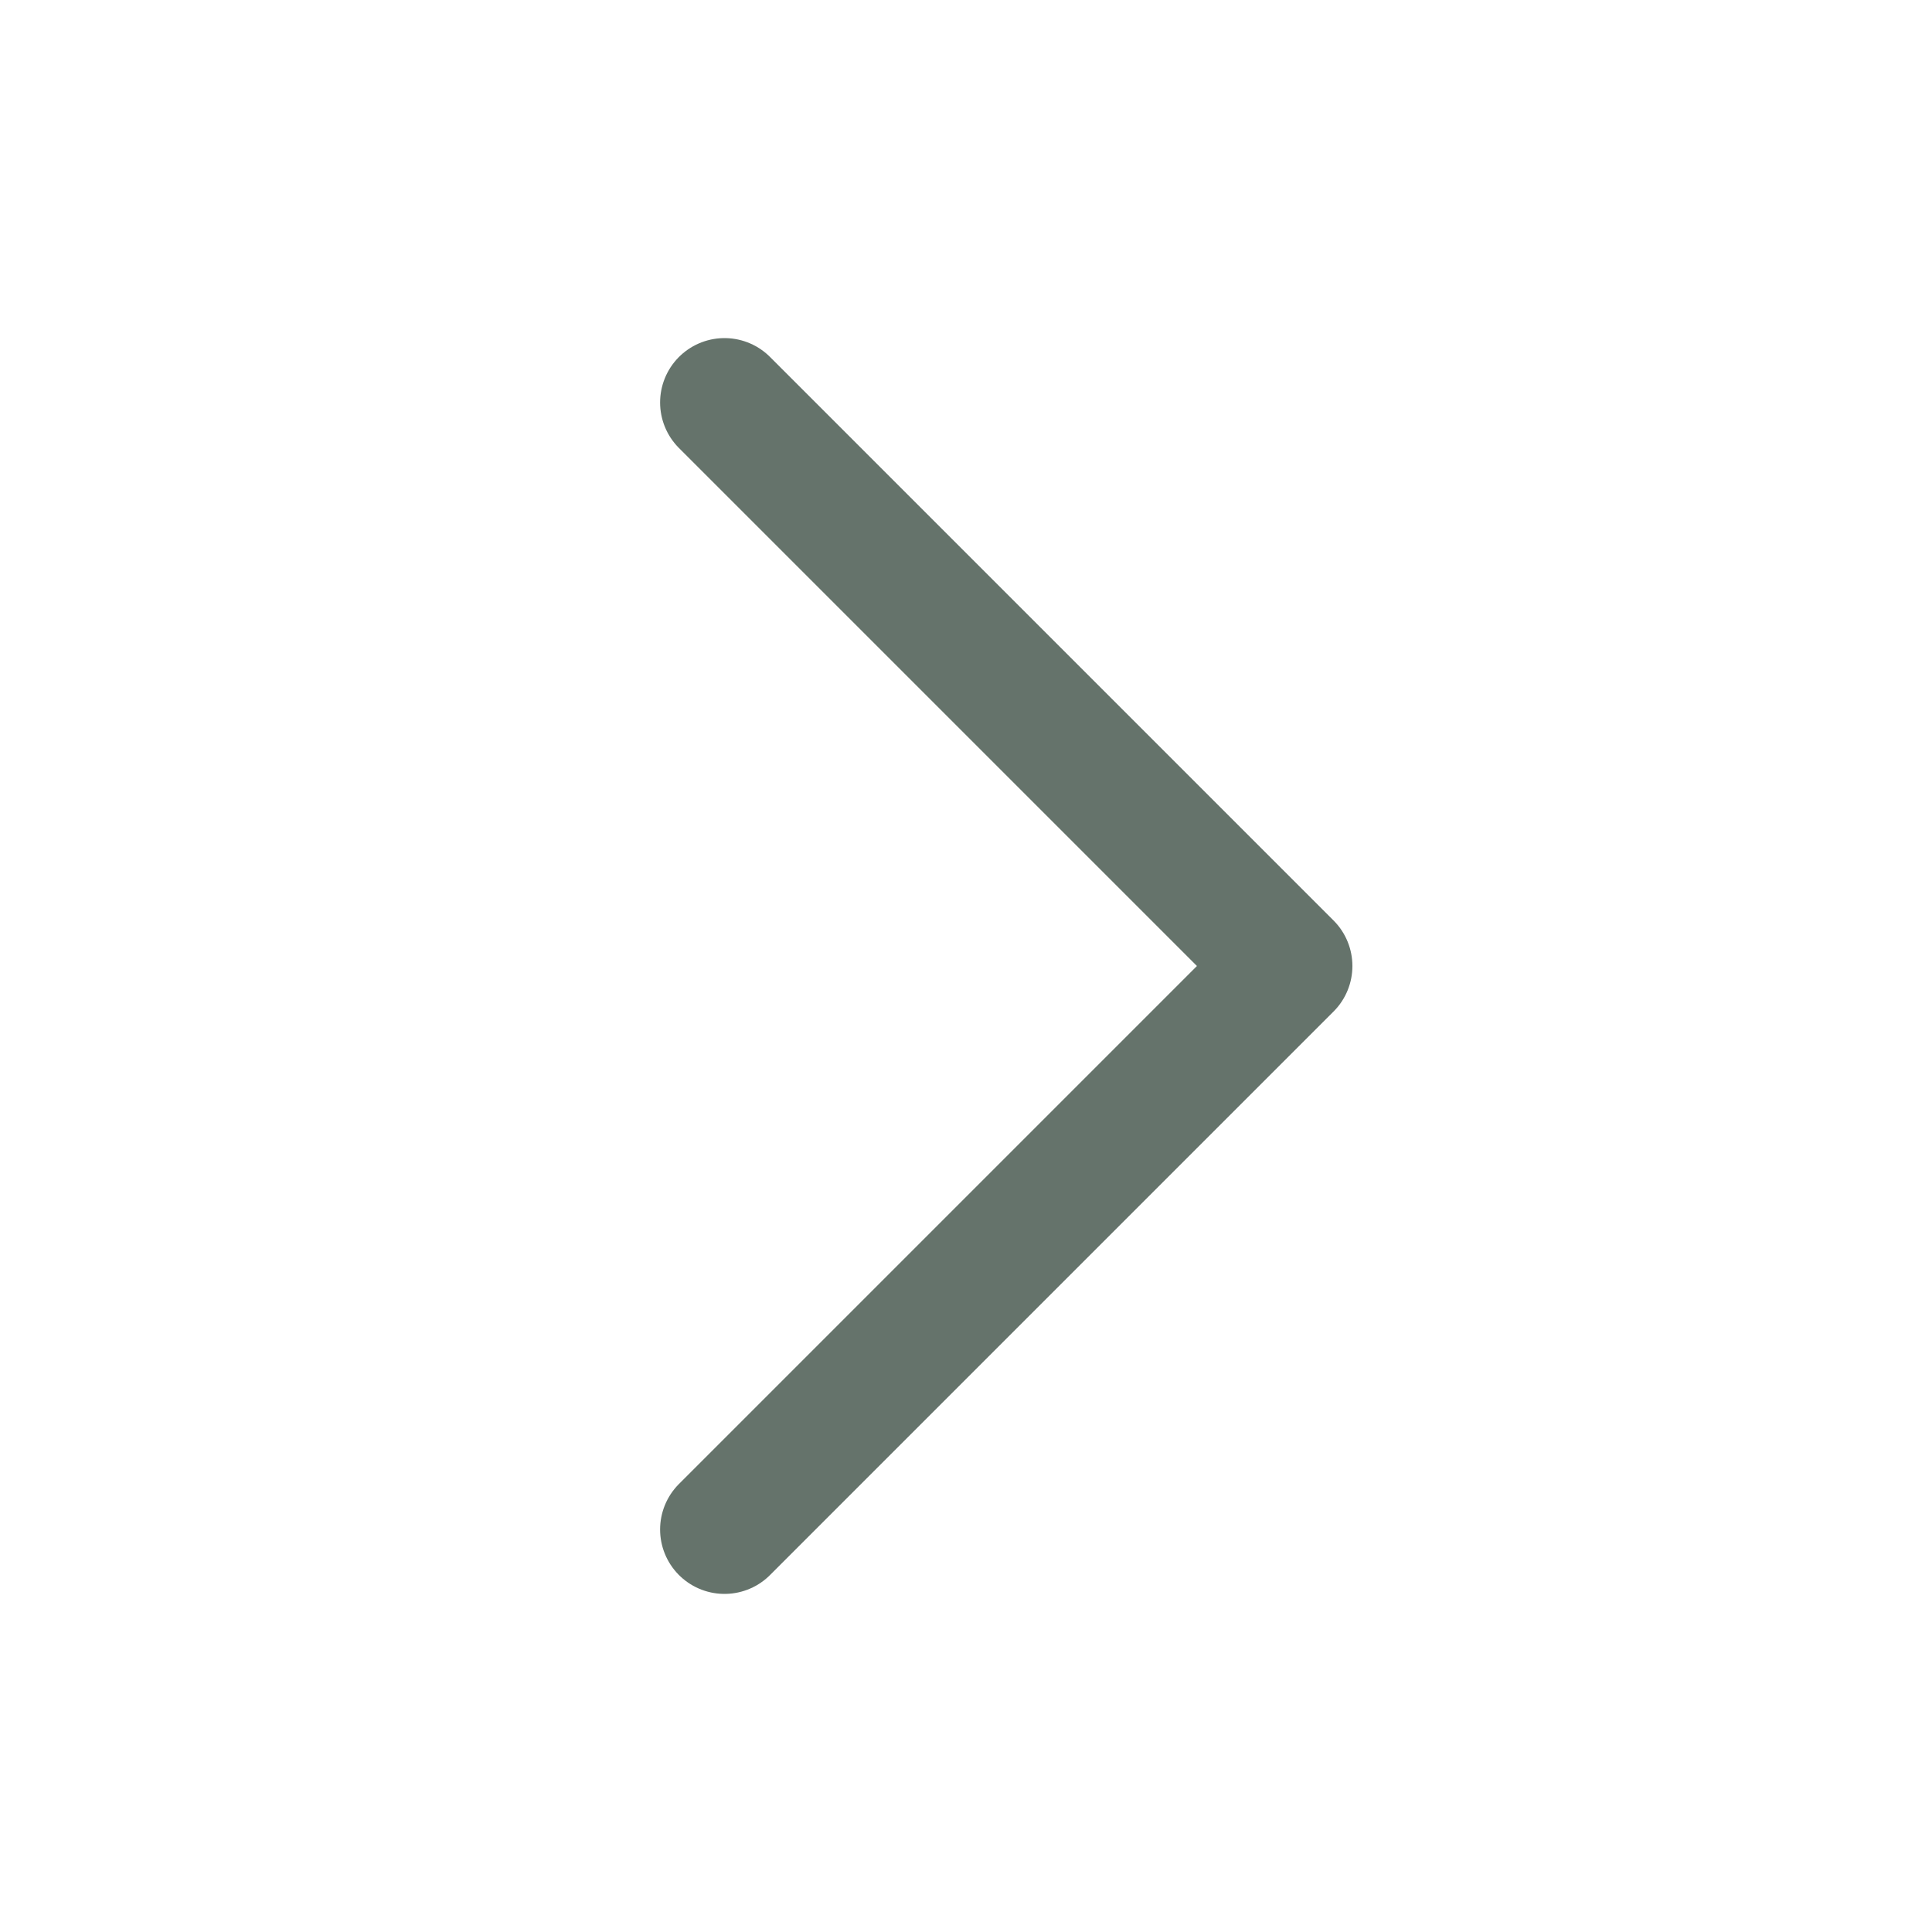
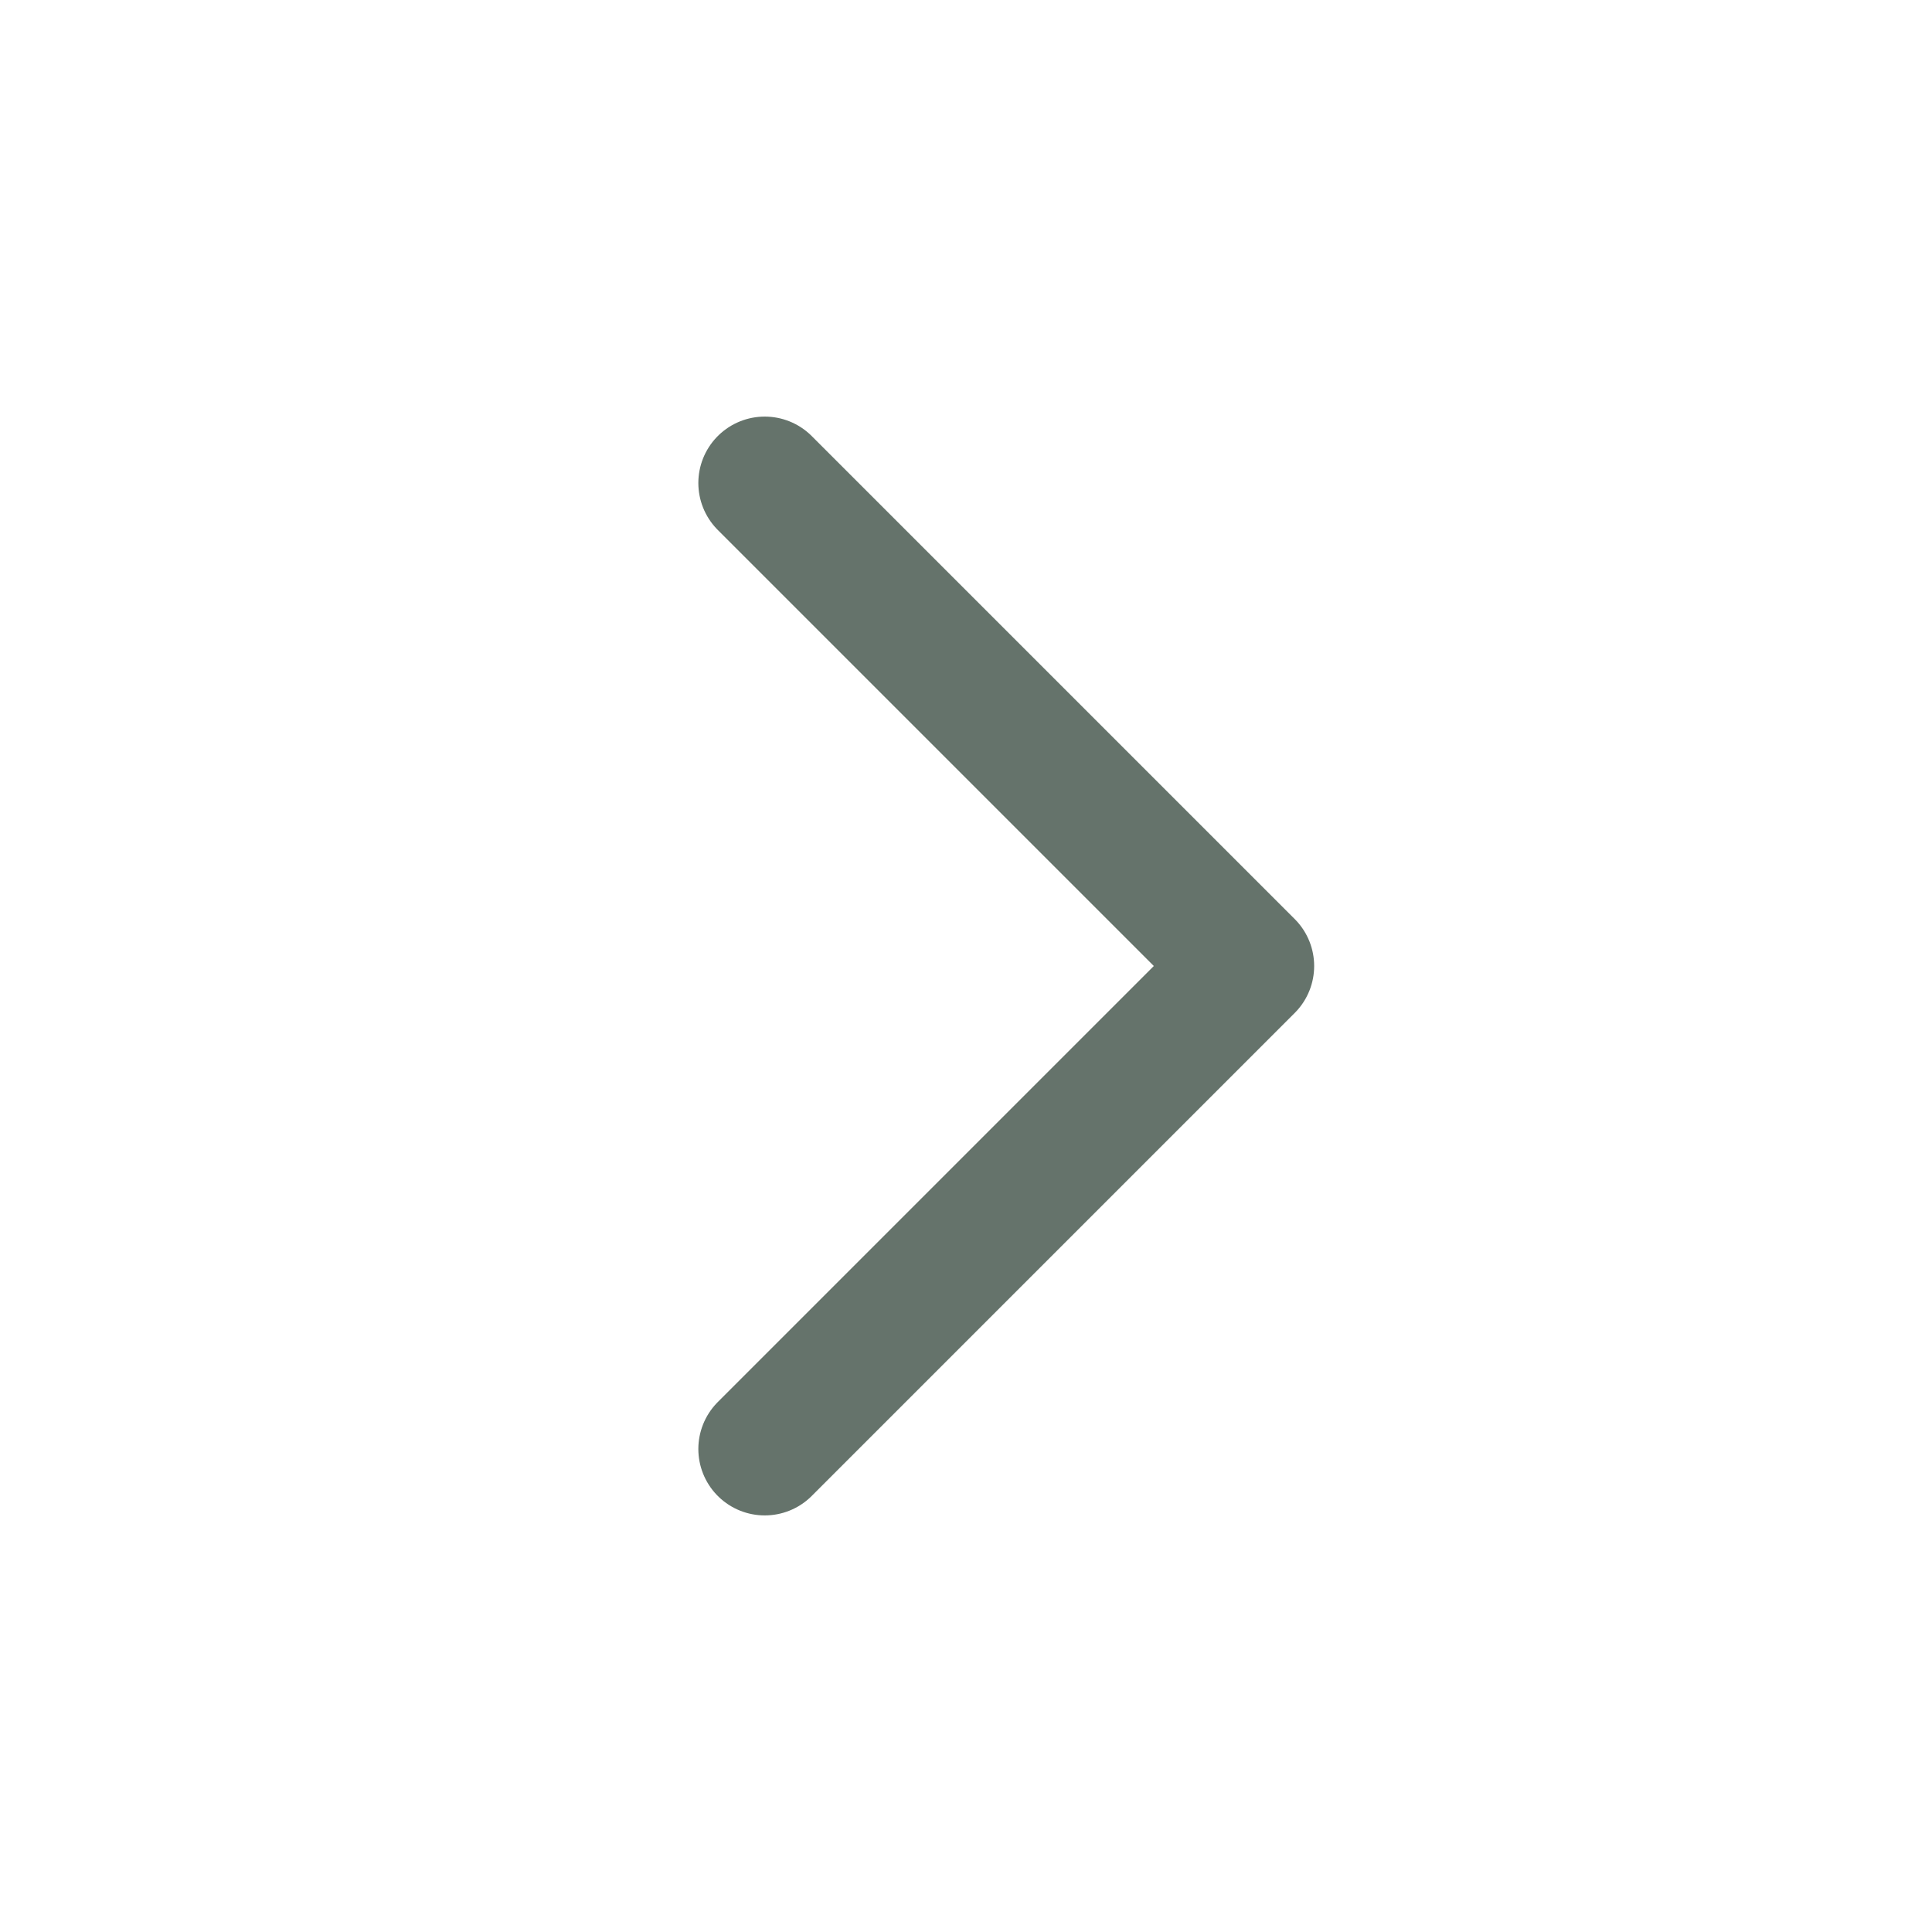
<svg xmlns="http://www.w3.org/2000/svg" width="24" height="24" viewBox="0 0 24 24">
-   <path d="M9 5l7 7-7 7" fill="none" stroke="#65736B" stroke-width="1.6" stroke-linecap="round" stroke-linejoin="round" />
+   <g fill="none" stroke="#65736B" stroke-width="1.65" stroke-linecap="round" stroke-linejoin="round">
+     <path d="m9.5 6 6 6-6 6" />
+   </g>
</svg>
